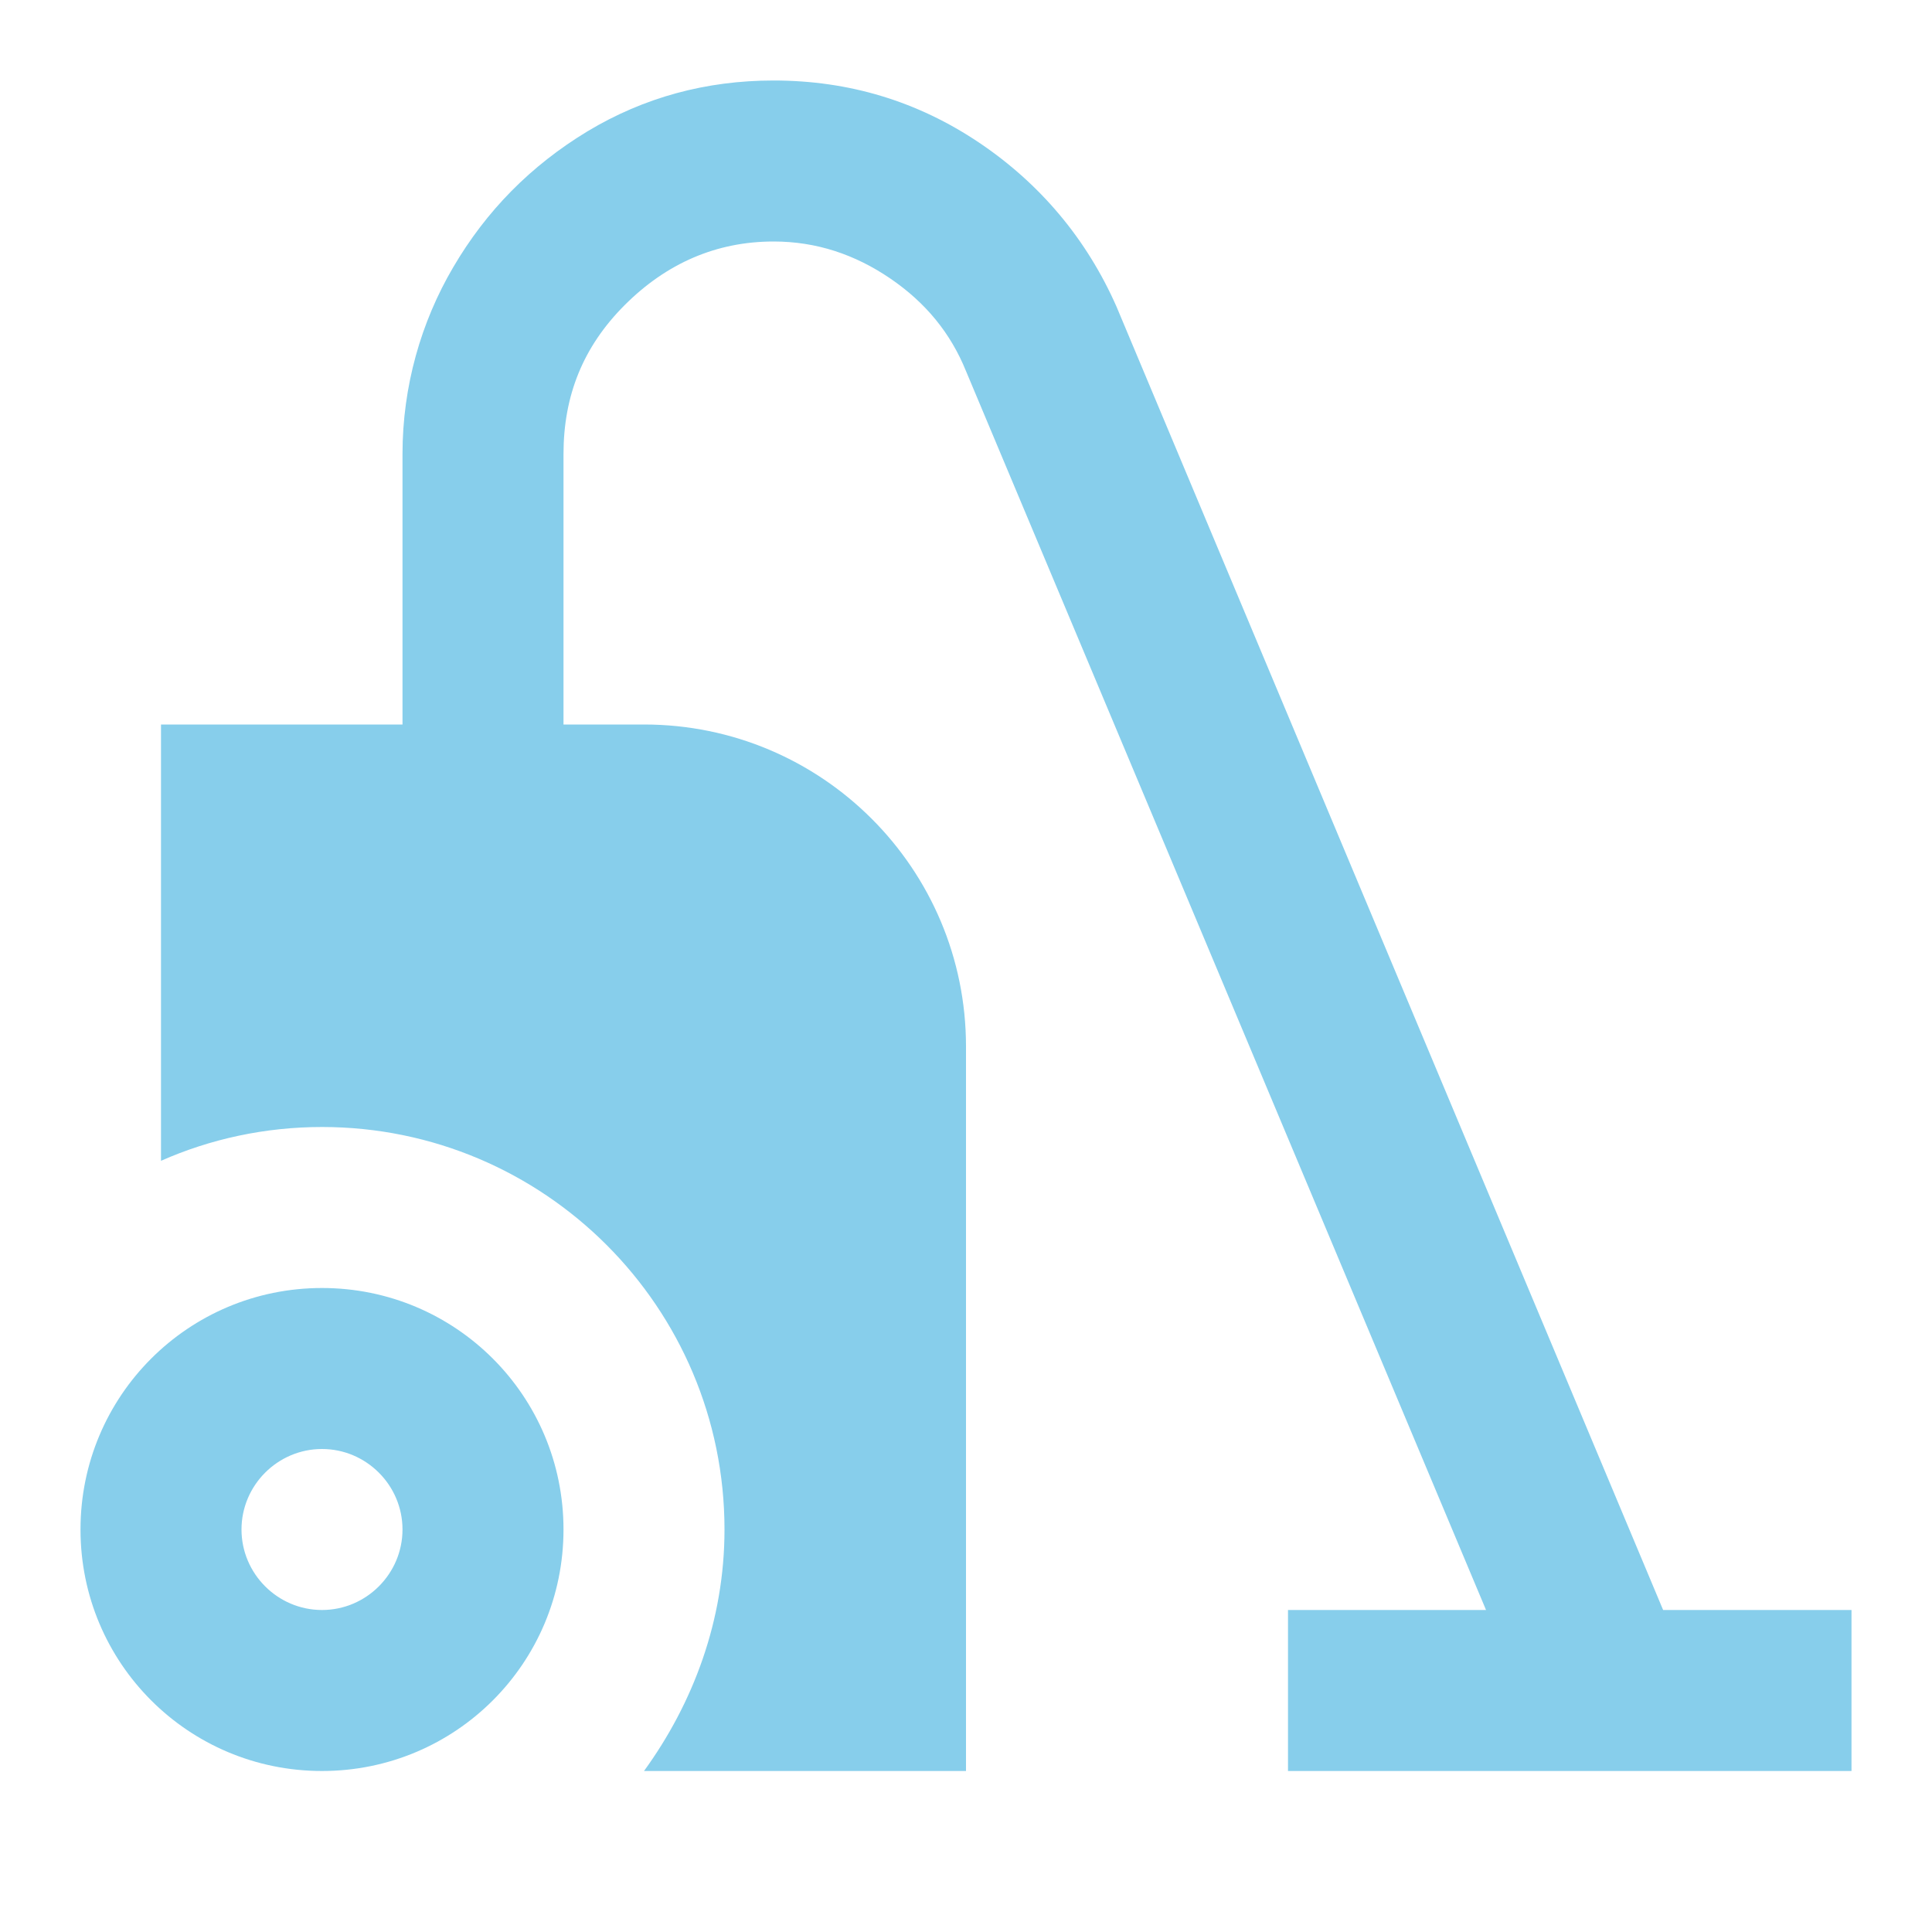
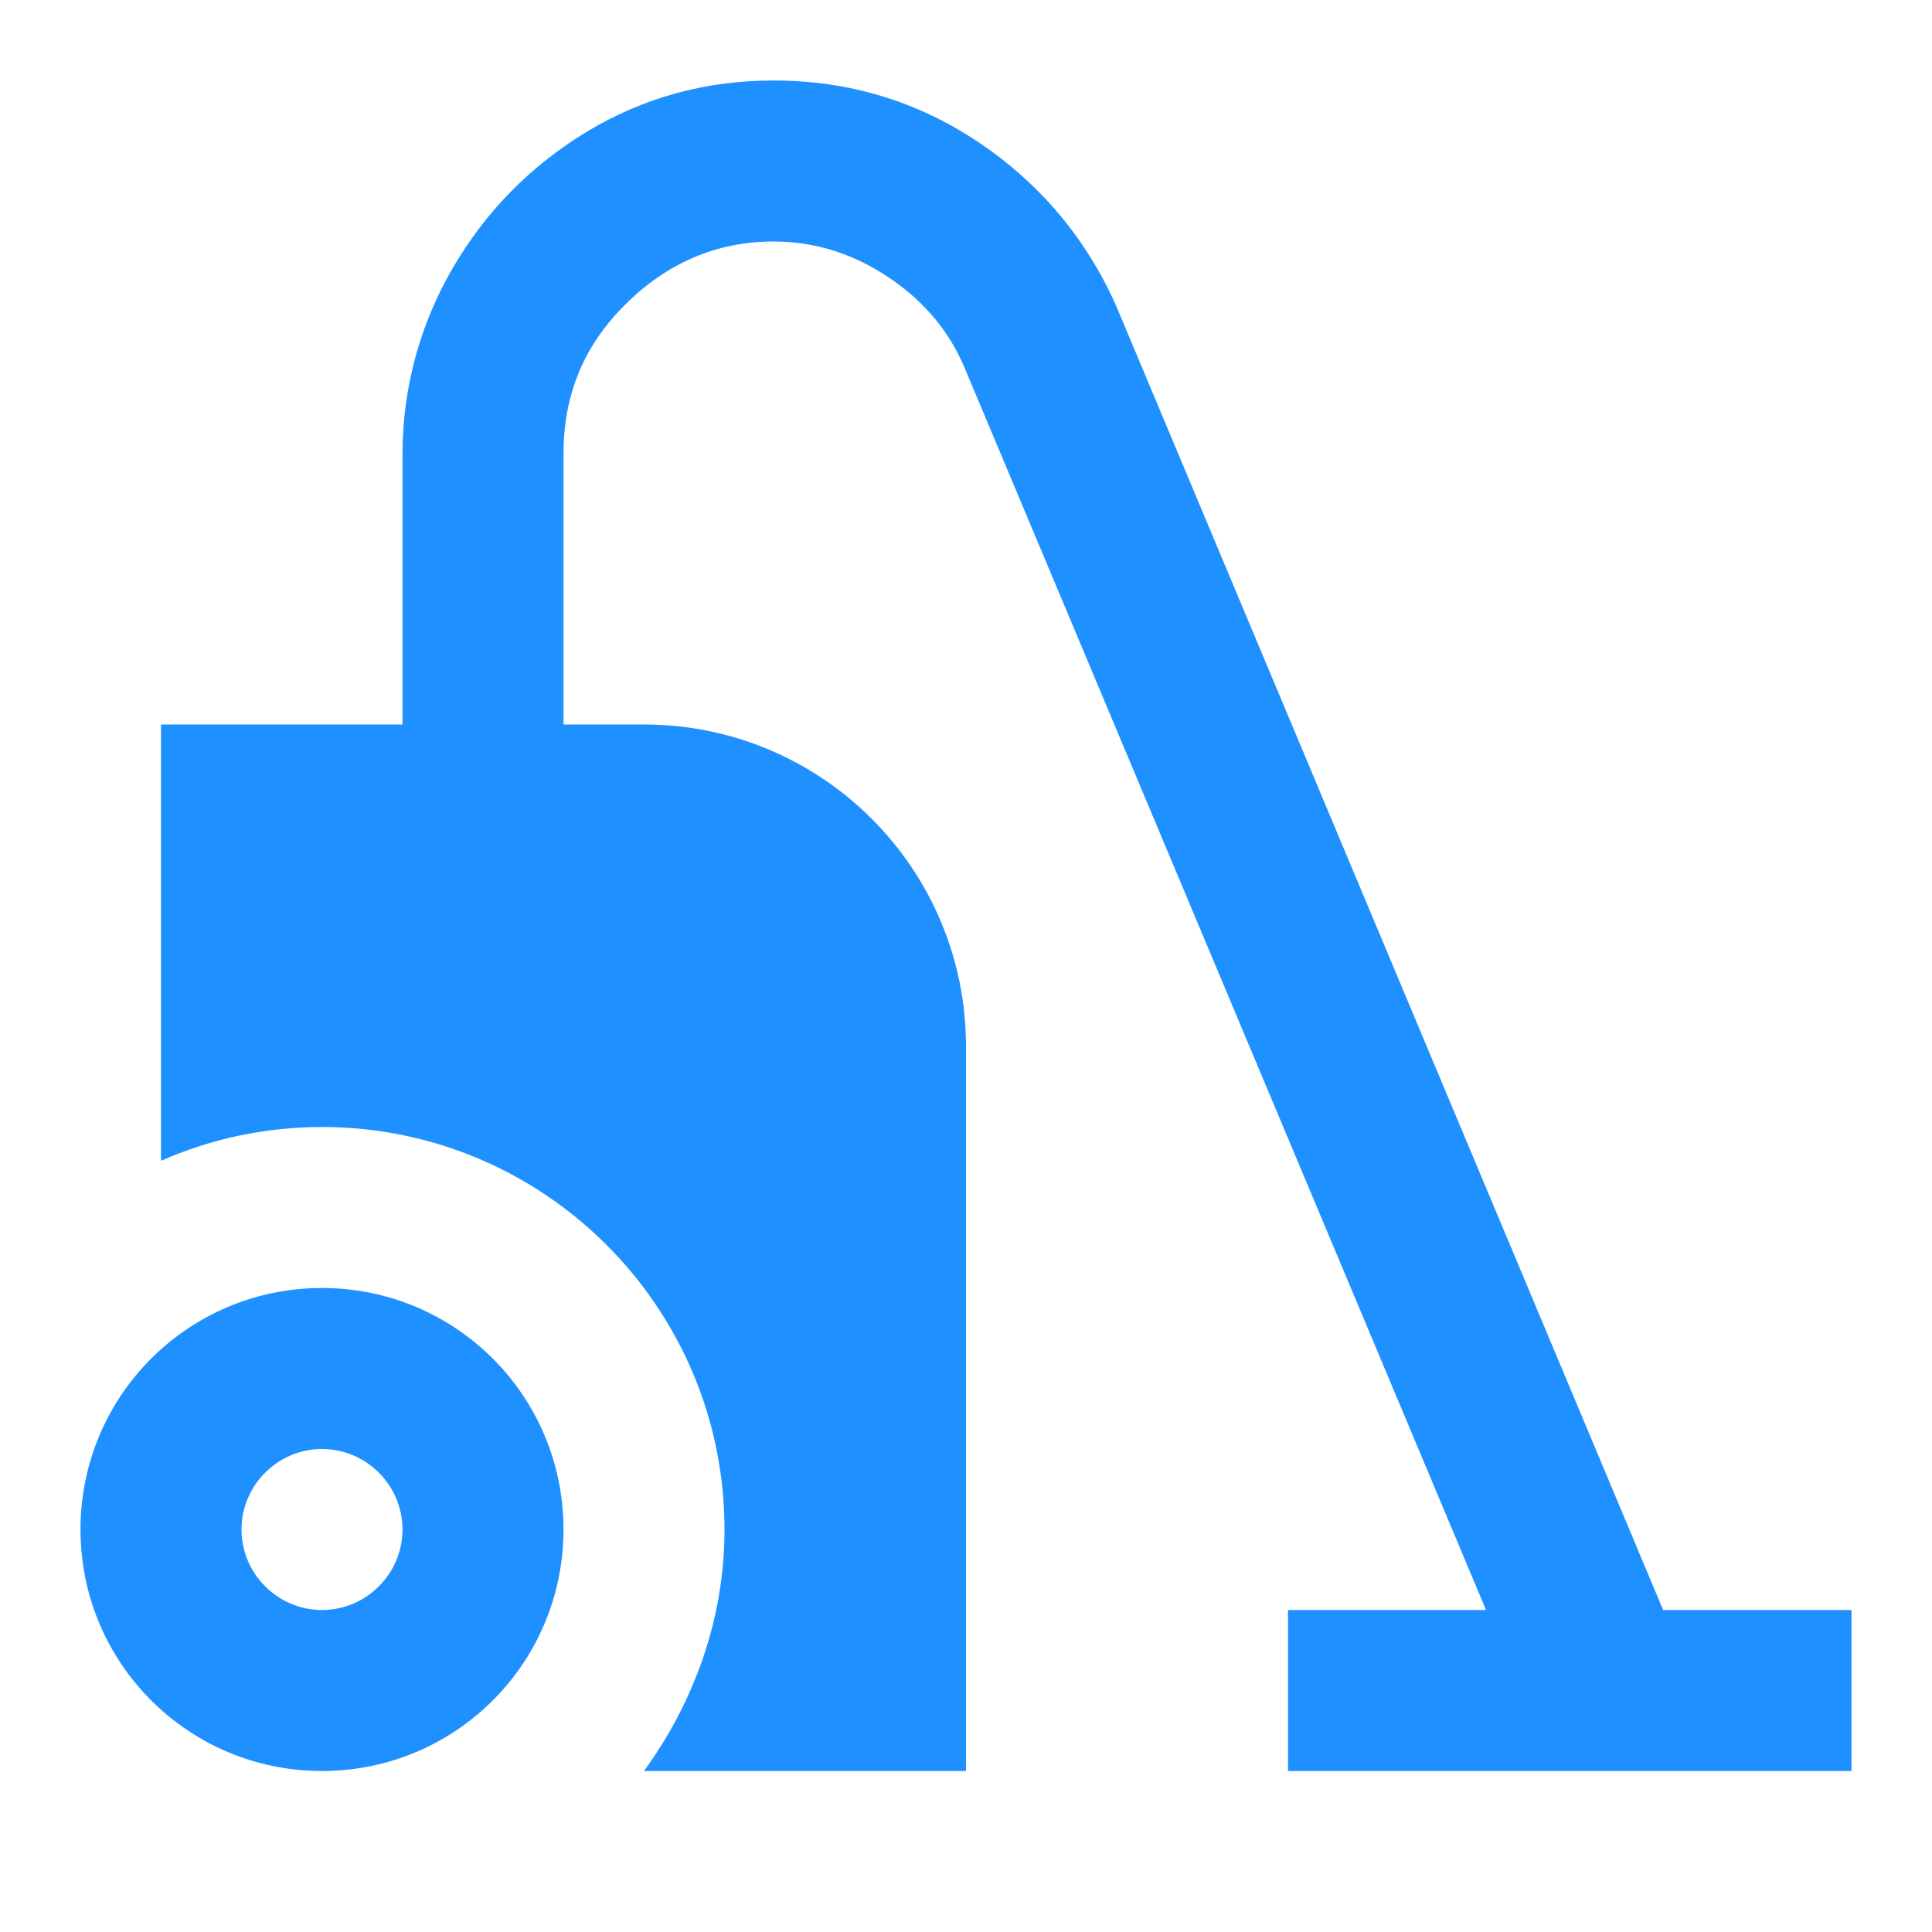
<svg xmlns="http://www.w3.org/2000/svg" width="3rem" height="3rem" viewBox="0 0 24 24">
-   <path fill="#87CEEB" d="M23 20v2h-7v-2h2.46L12 4.61c-.19-.47-.5-.85-.94-1.15S10.14 3 9.61 3c-.71 0-1.33.27-1.85.79S7 4.92 7 5.64V9h1c2.21 0 4 1.79 4 4v9H8c.61-.84 1-1.87 1-3c0-2.76-2.24-5-5-5c-.71 0-1.39.15-2 .42V9h3V5.64c0-.84.23-1.64.63-2.32c.41-.7.96-1.26 1.67-1.69Q8.35 1 9.61 1c.94 0 1.79.26 2.55.77s1.34 1.2 1.71 2.04L20.66 20zM7 19c0 1.66-1.34 3-3 3s-3-1.34-3-3s1.34-3 3-3s3 1.34 3 3m-2 0c0-.55-.45-1-1-1s-1 .45-1 1s.45 1 1 1s1-.45 1-1" />
+   <path fill="#1E90FF" d="M23 20v2h-7v-2h2.46L12 4.61c-.19-.47-.5-.85-.94-1.15S10.14 3 9.61 3c-.71 0-1.33.27-1.85.79S7 4.92 7 5.64V9h1c2.21 0 4 1.79 4 4v9H8c.61-.84 1-1.87 1-3c0-2.76-2.24-5-5-5c-.71 0-1.39.15-2 .42V9h3V5.64c0-.84.23-1.64.63-2.32c.41-.7.96-1.26 1.67-1.69Q8.35 1 9.61 1c.94 0 1.79.26 2.55.77s1.34 1.2 1.71 2.04L20.66 20zM7 19c0 1.66-1.34 3-3 3s-3-1.34-3-3s1.34-3 3-3s3 1.34 3 3m-2 0c0-.55-.45-1-1-1s-1 .45-1 1s.45 1 1 1s1-.45 1-1" />
</svg>
